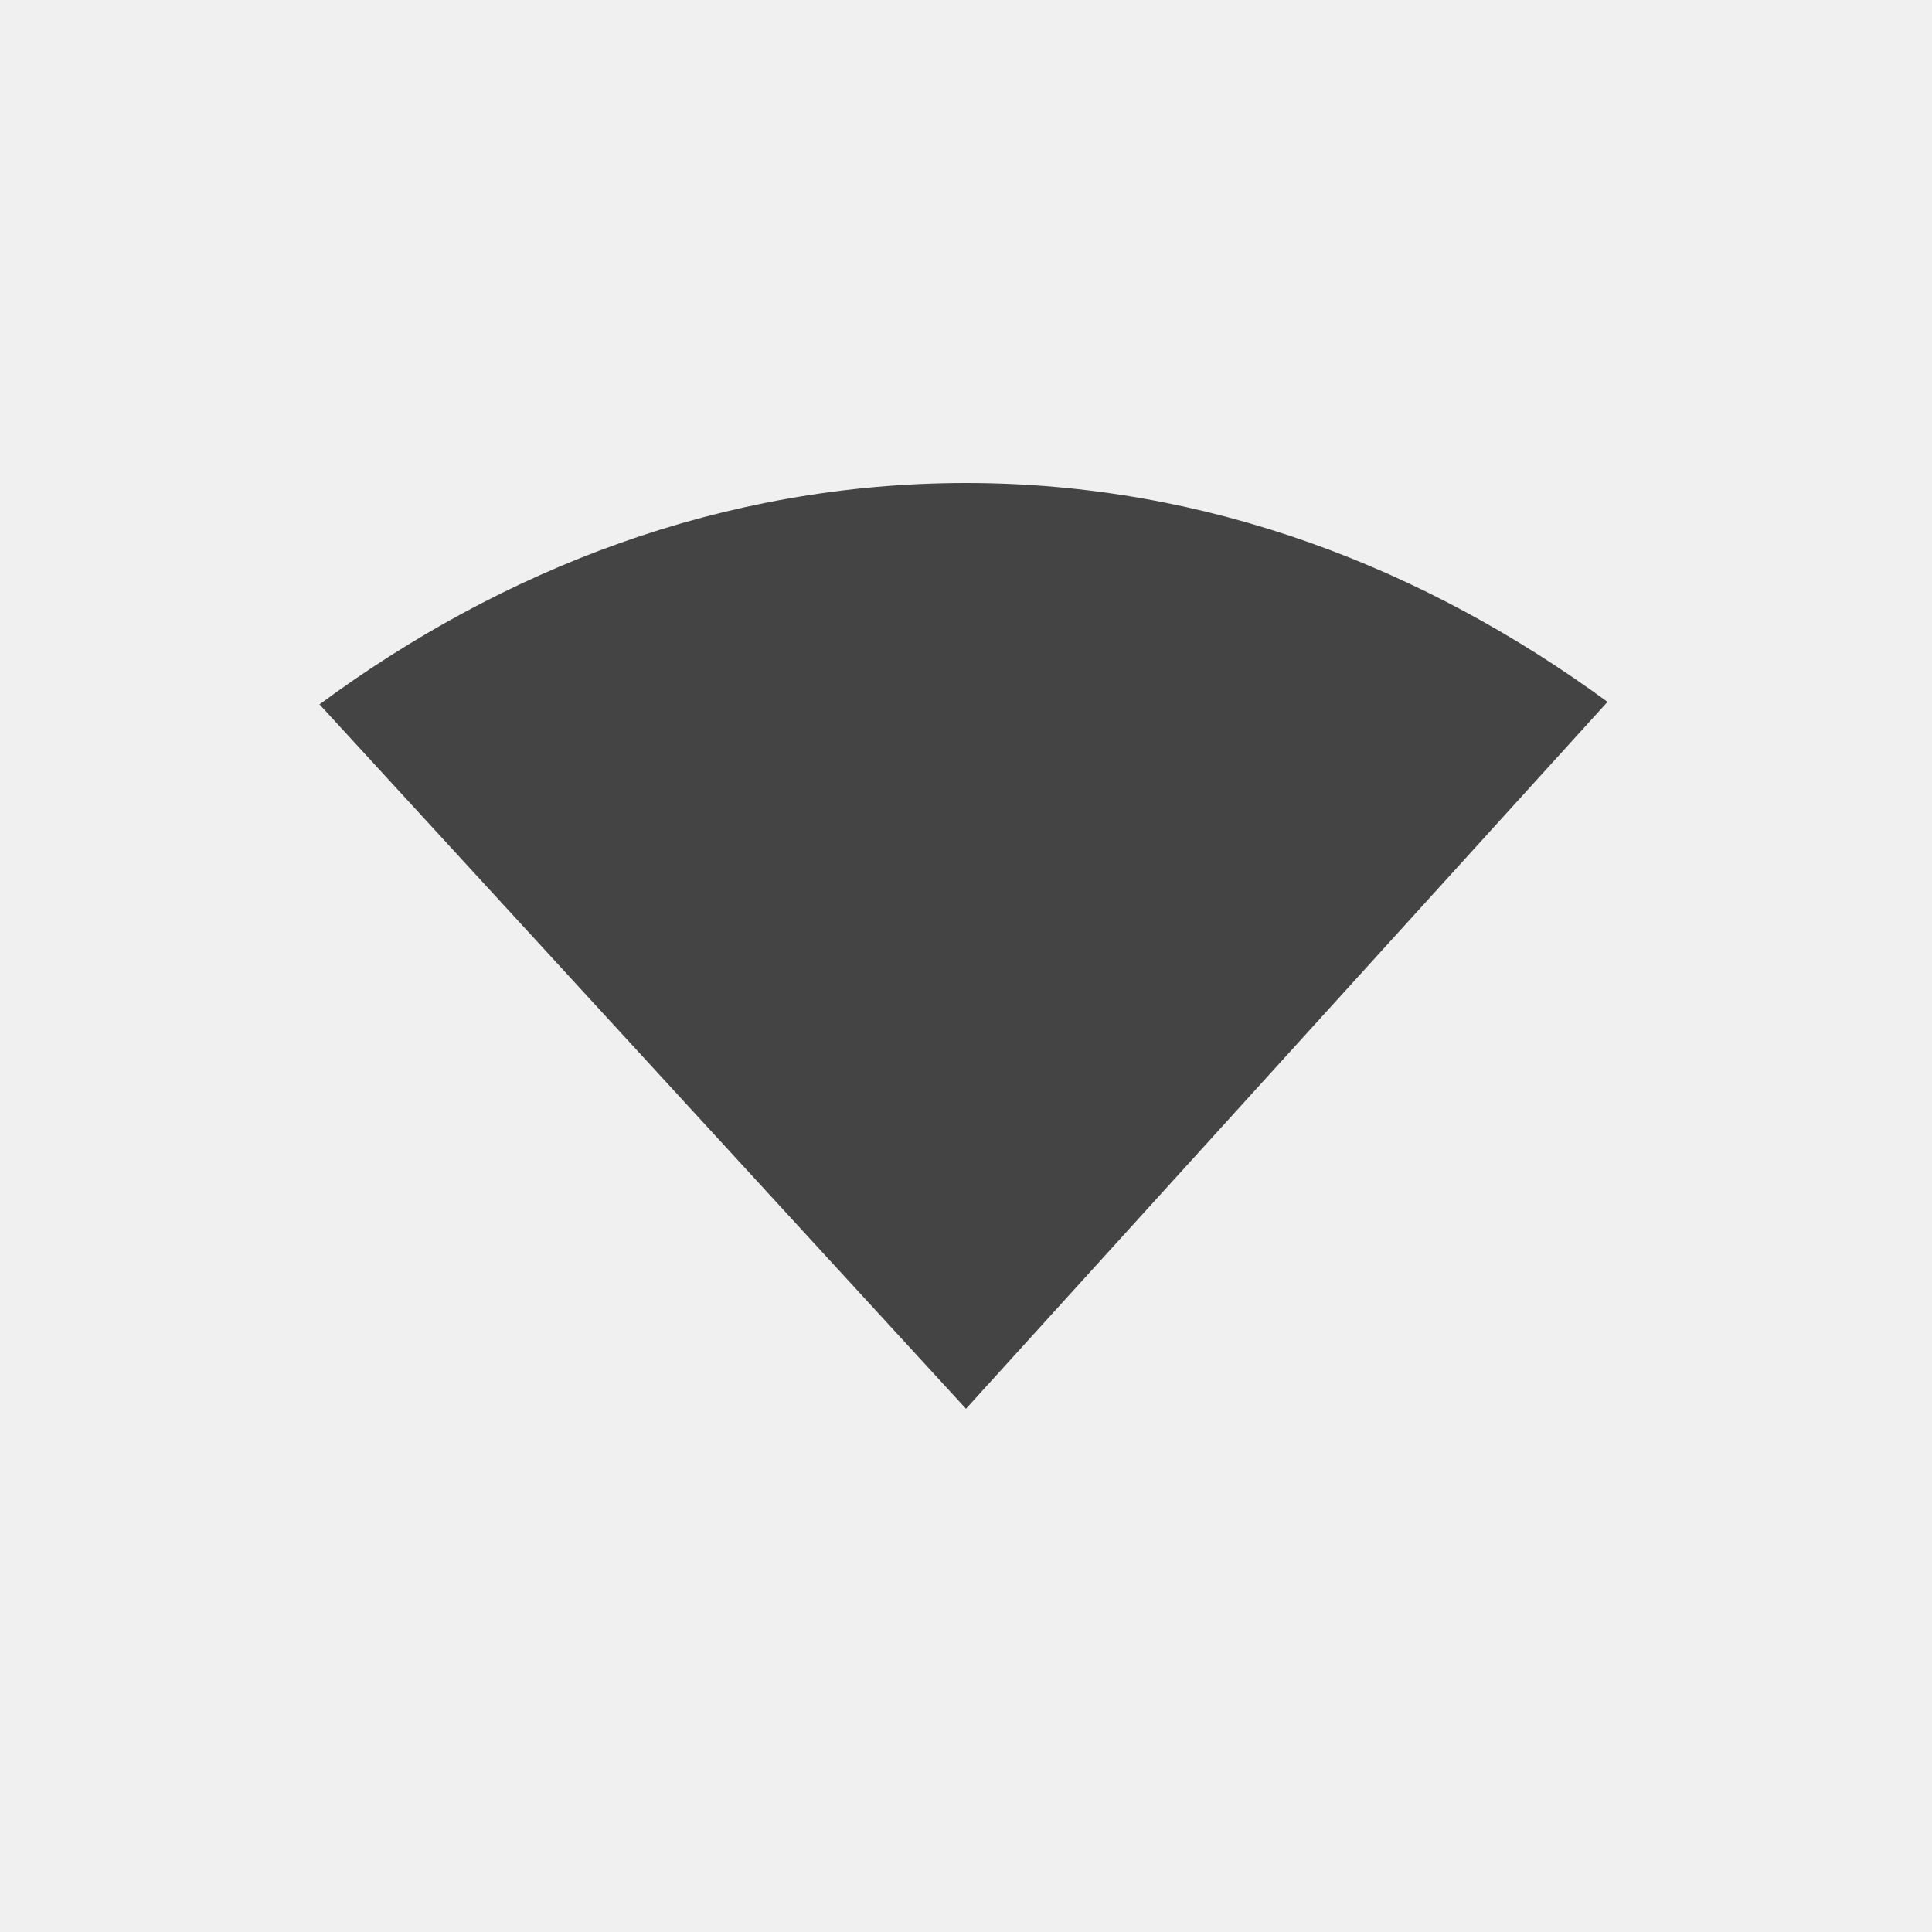
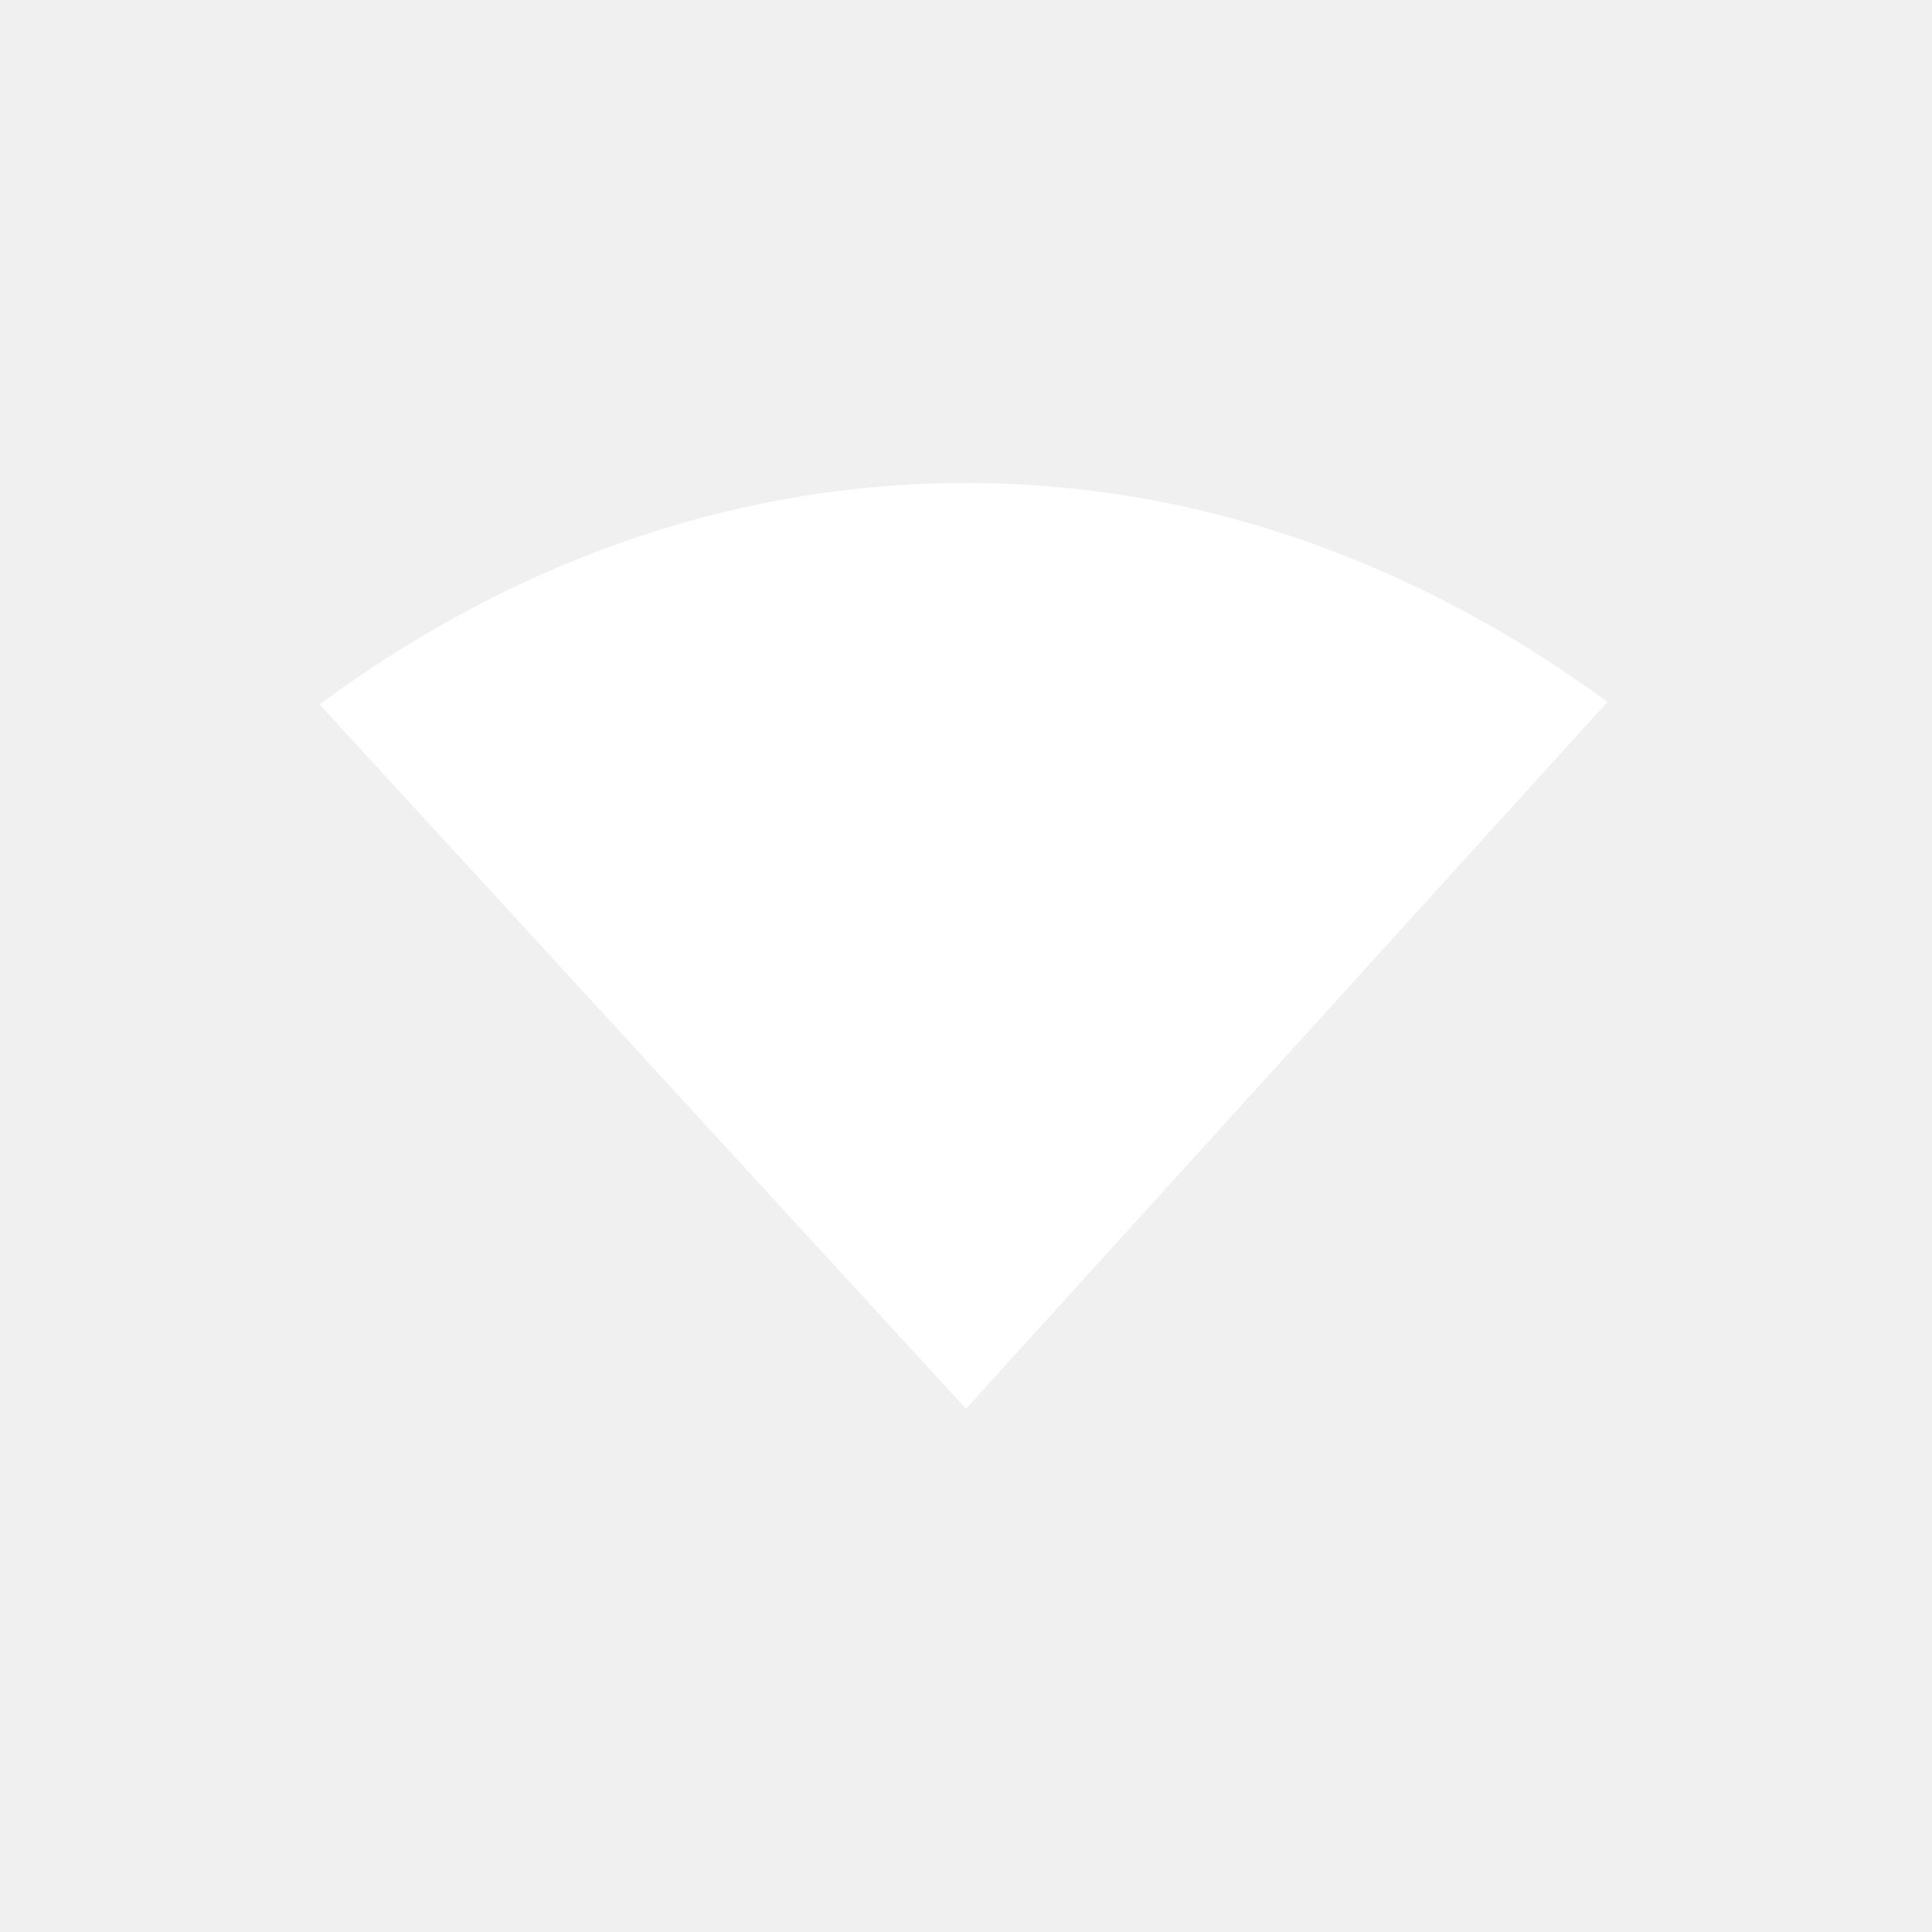
<svg xmlns="http://www.w3.org/2000/svg" xmlns:ns1="http://www.openswatchbook.org/uri/2009/osb" height="48" id="svg7384" style="enable-background:new" version="1.1" width="48">
  <defs id="defs7386">
    <linearGradient id="linearGradient5606" ns1:paint="solid">
      <stop id="stop5608" offset="0" style="stop-color:#000000;stop-opacity:1;" />
    </linearGradient>
  </defs>
-   <g id="layer12" style="display:inline" transform="translate(-265.0002,58)">
-     <path d="m 289,-46 c -6.069,0 -11.532,2.156 -16.062,5.5 l 16.062,17.5 15.938,-17.562 C 300.424,-43.869 295.022,-46 289,-46 Z" id="path3074" style="color:#000000;fill:#444444;fill-opacity:1;stroke:none" />
-     <rect height="48" id="rect5814" style="color:#bebebe;display:inline;overflow:visible;visibility:visible;opacity:0.1;fill:none;stroke:none;stroke-width:1;marker:none" width="48" x="265" y="-58" />
+   <g id="layer12" style="display:inline" transform="translate(-265.0002,71)">
+     <path d="m 289,-59 c -6.069,0 -11.532,2.156 -16.062,5.5 l 16.062,17.5 15.938,-17.562 C 300.424,-56.869 295.022,-59 289,-59 Z" id="path3074" style="color:#000000;fill:#ffffff;fill-opacity:1;stroke:none" />
+     <rect height="48" id="rect5814" style="color:#bebebe;display:inline;overflow:visible;visibility:visible;opacity:0.1;fill:none;stroke:none;stroke-width:1;marker:none" width="48" x="265" y="-71" />
  </g>
</svg>
